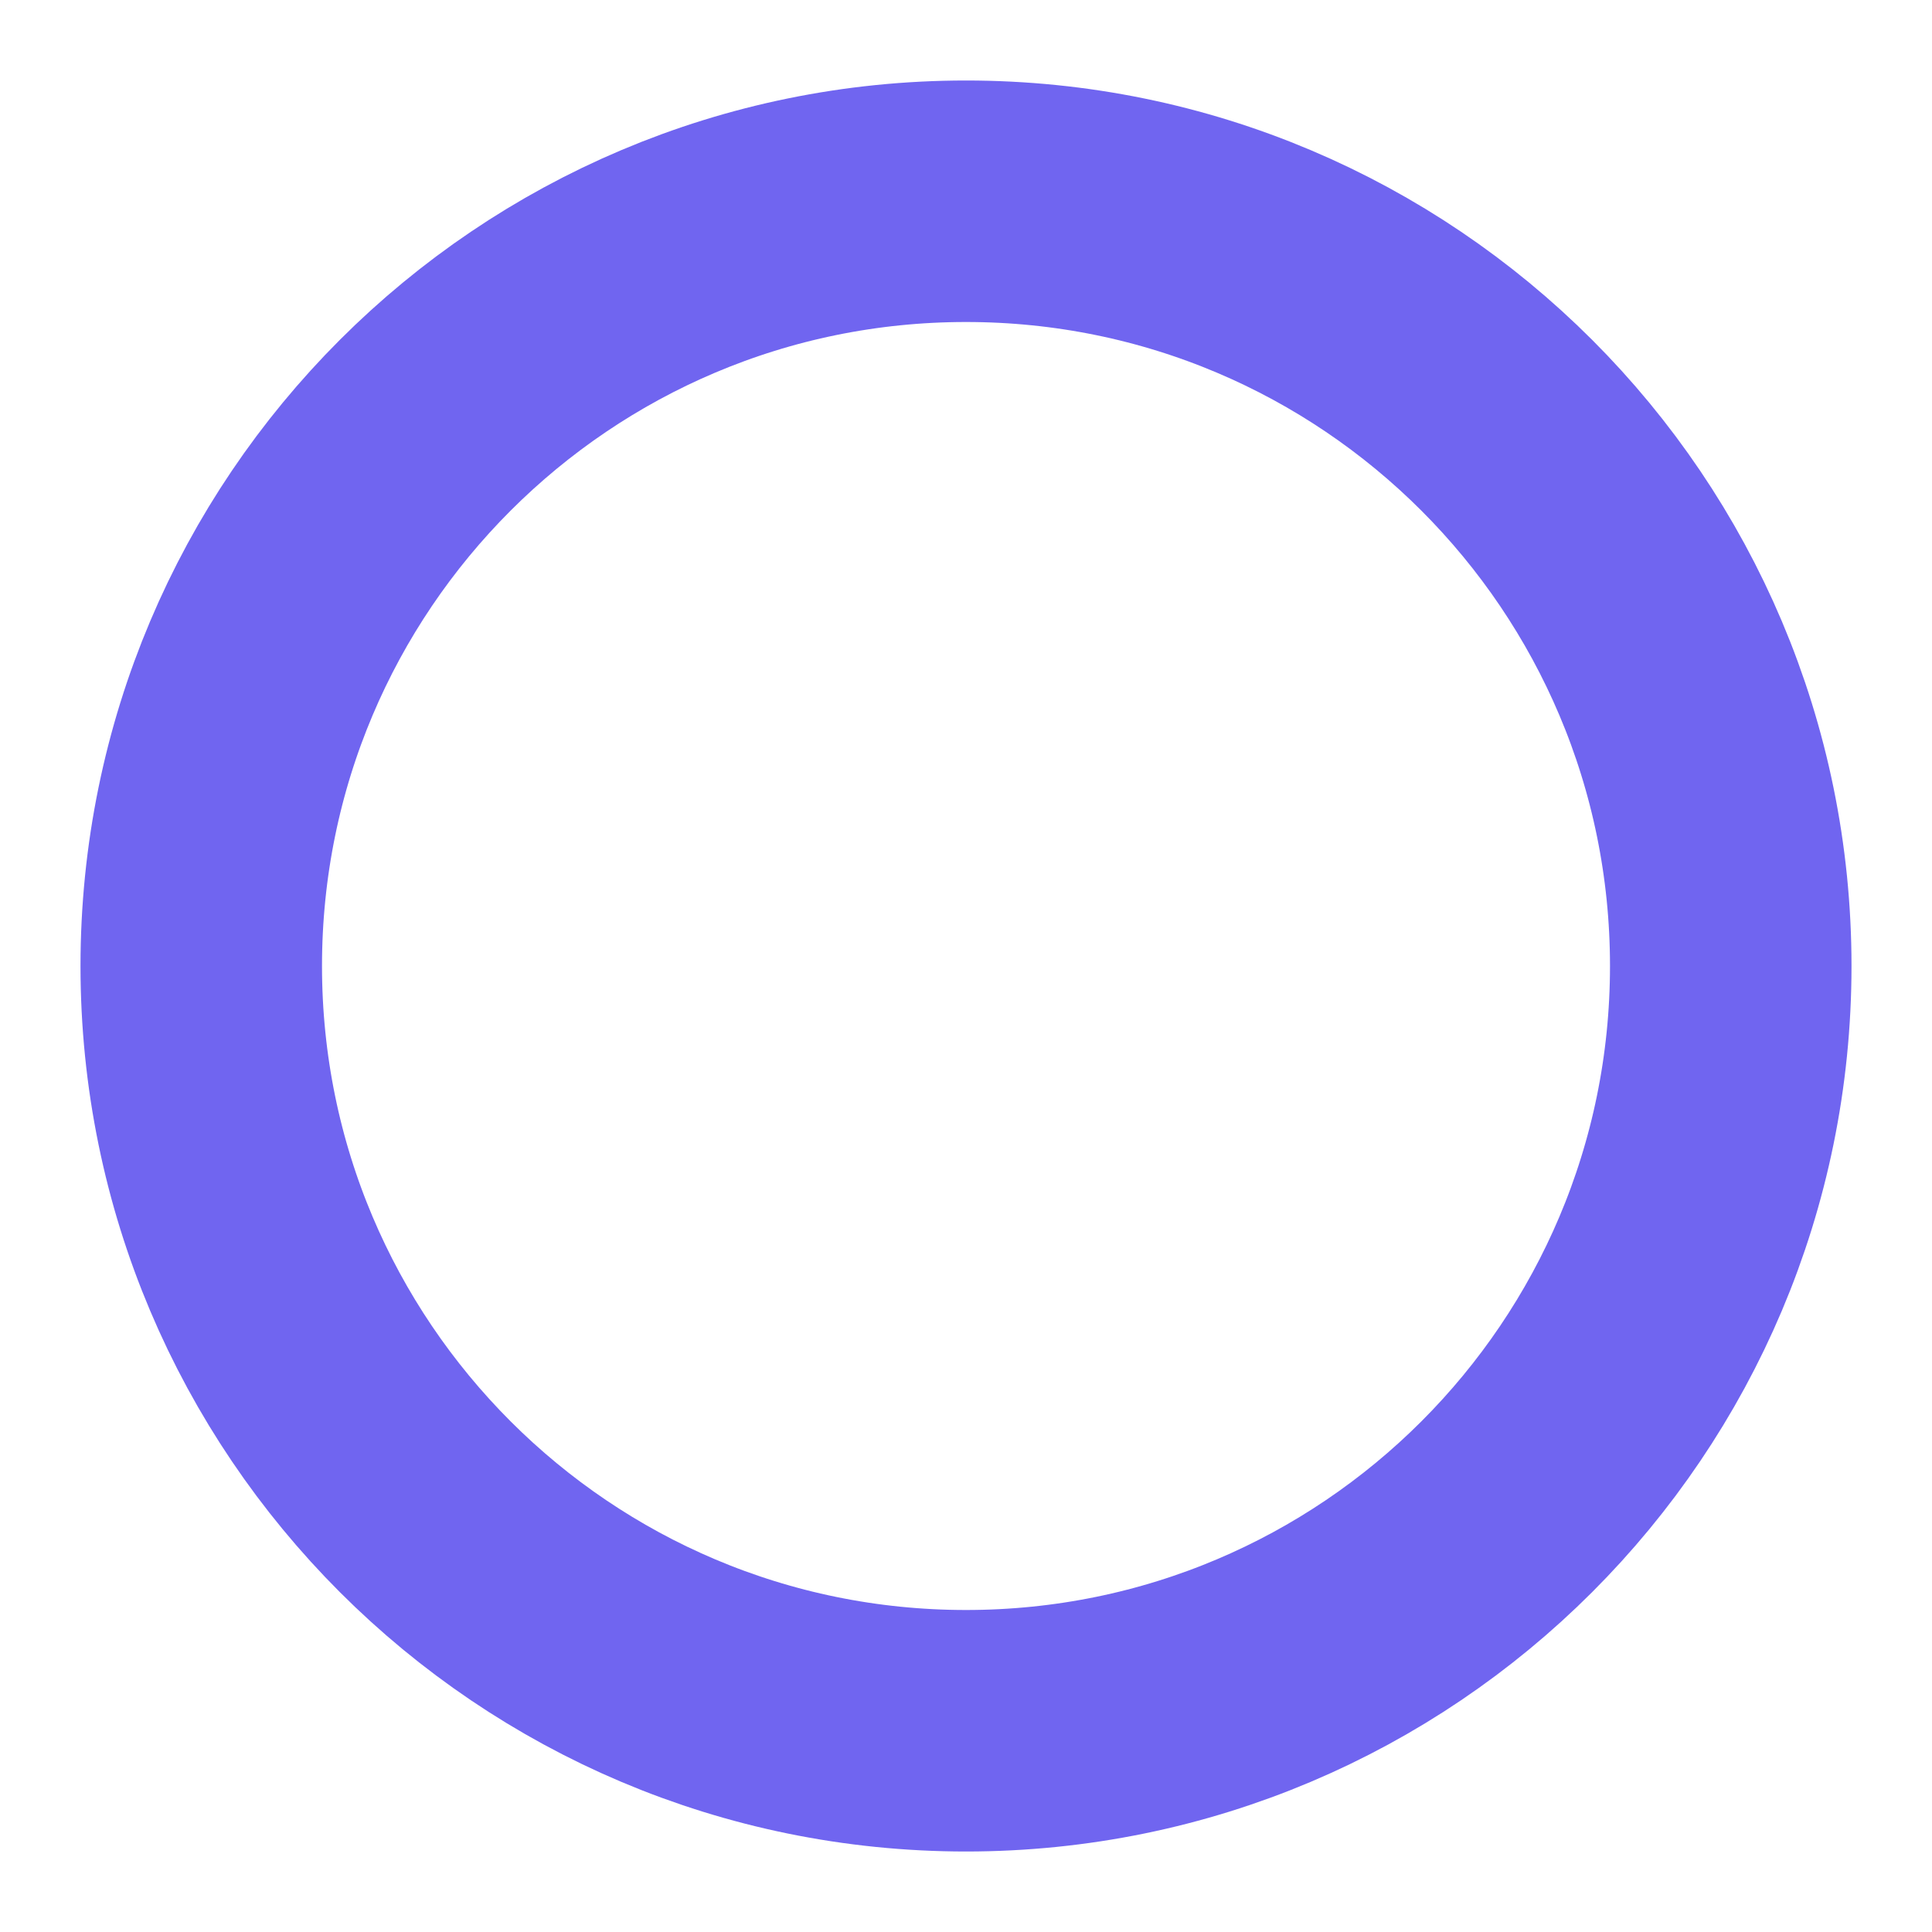
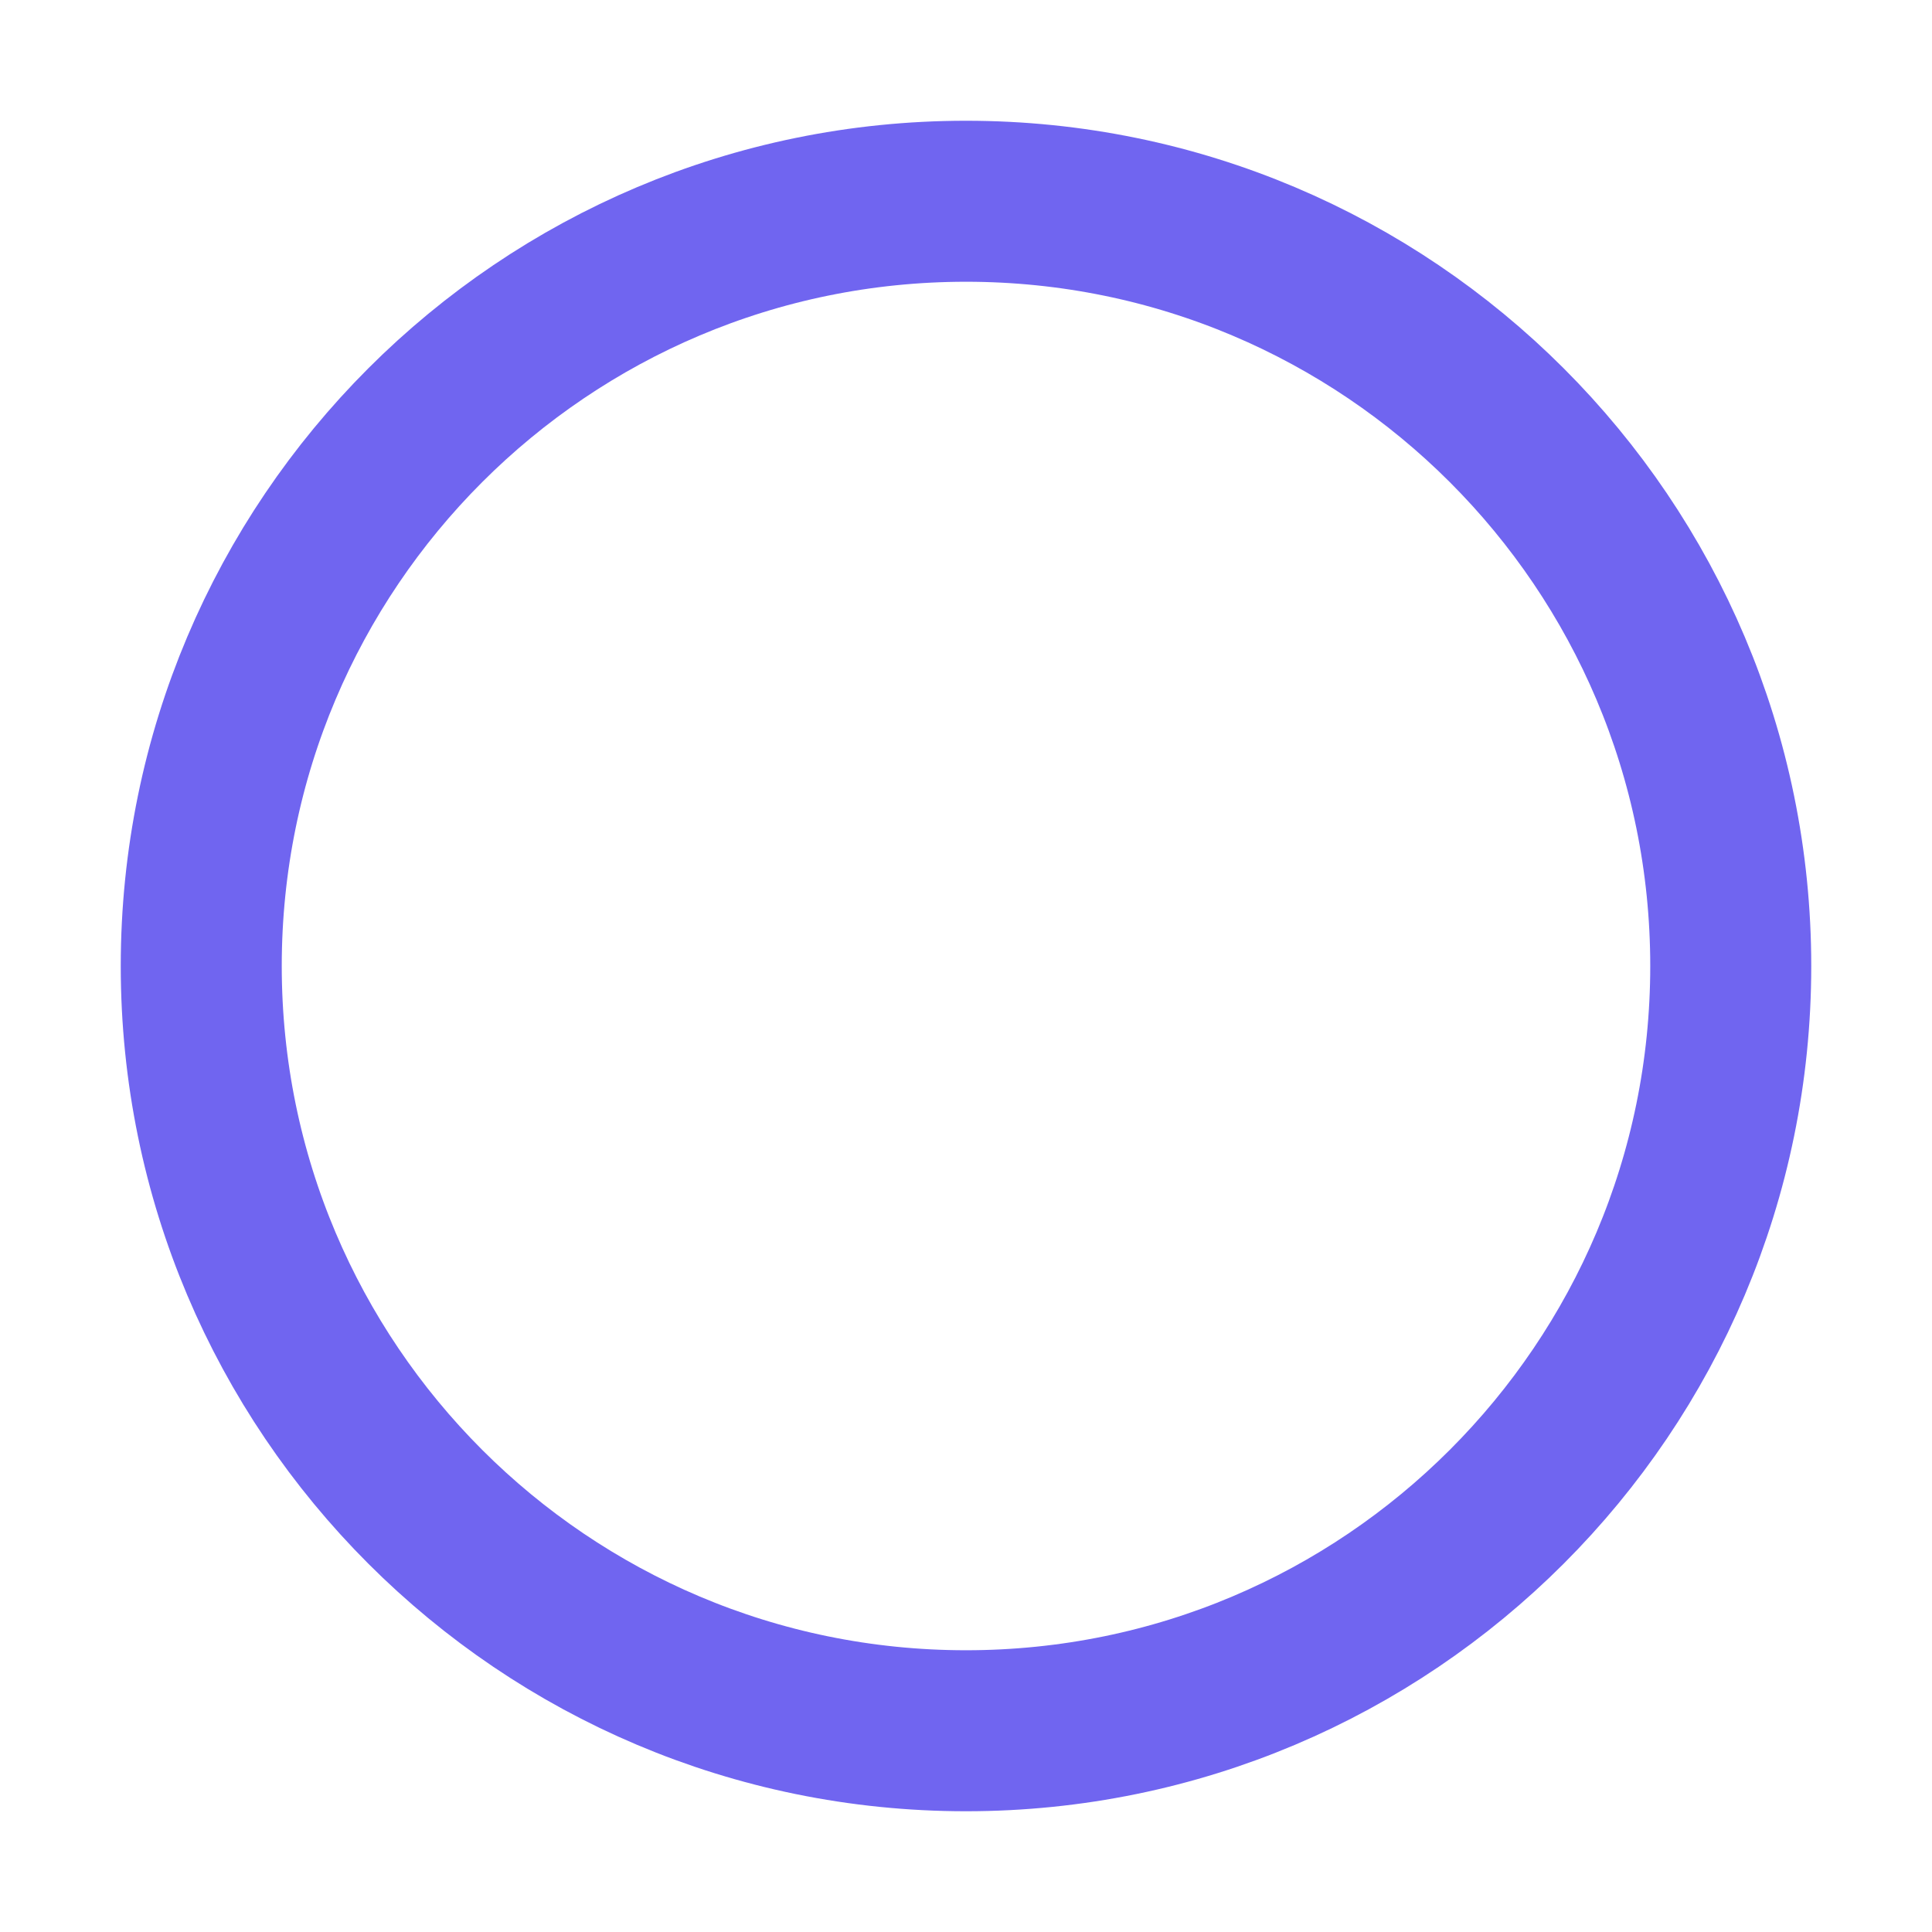
<svg xmlns="http://www.w3.org/2000/svg" width="24" height="24" stroke="#7065f0" viewBox="0 0 24 24">
  <style>.spinner_V8m1{transform-origin:center;animation:spinner_zKoa 2s linear infinite}.spinner_V8m1 circle{stroke-linecap:round;animation:spinner_YpZS 1.5s ease-in-out infinite}@keyframes spinner_zKoa{100%{transform:rotate(360deg)}}@keyframes spinner_YpZS{0%{stroke-dasharray:0 150;stroke-dashoffset:0}47.5%{stroke-dasharray:42 150;stroke-dashoffset:-16}95%,100%{stroke-dasharray:42 150;stroke-dashoffset:-59}}</style>
  <g class="spinner_V8m1">
-     <circle cx="12" cy="12" r="9.5" fill="none" stroke-width="3" />
+     <circle cx="12" cy="12" r="9.5" fill="none" stroke-width="2" />
  </g>
</svg>
